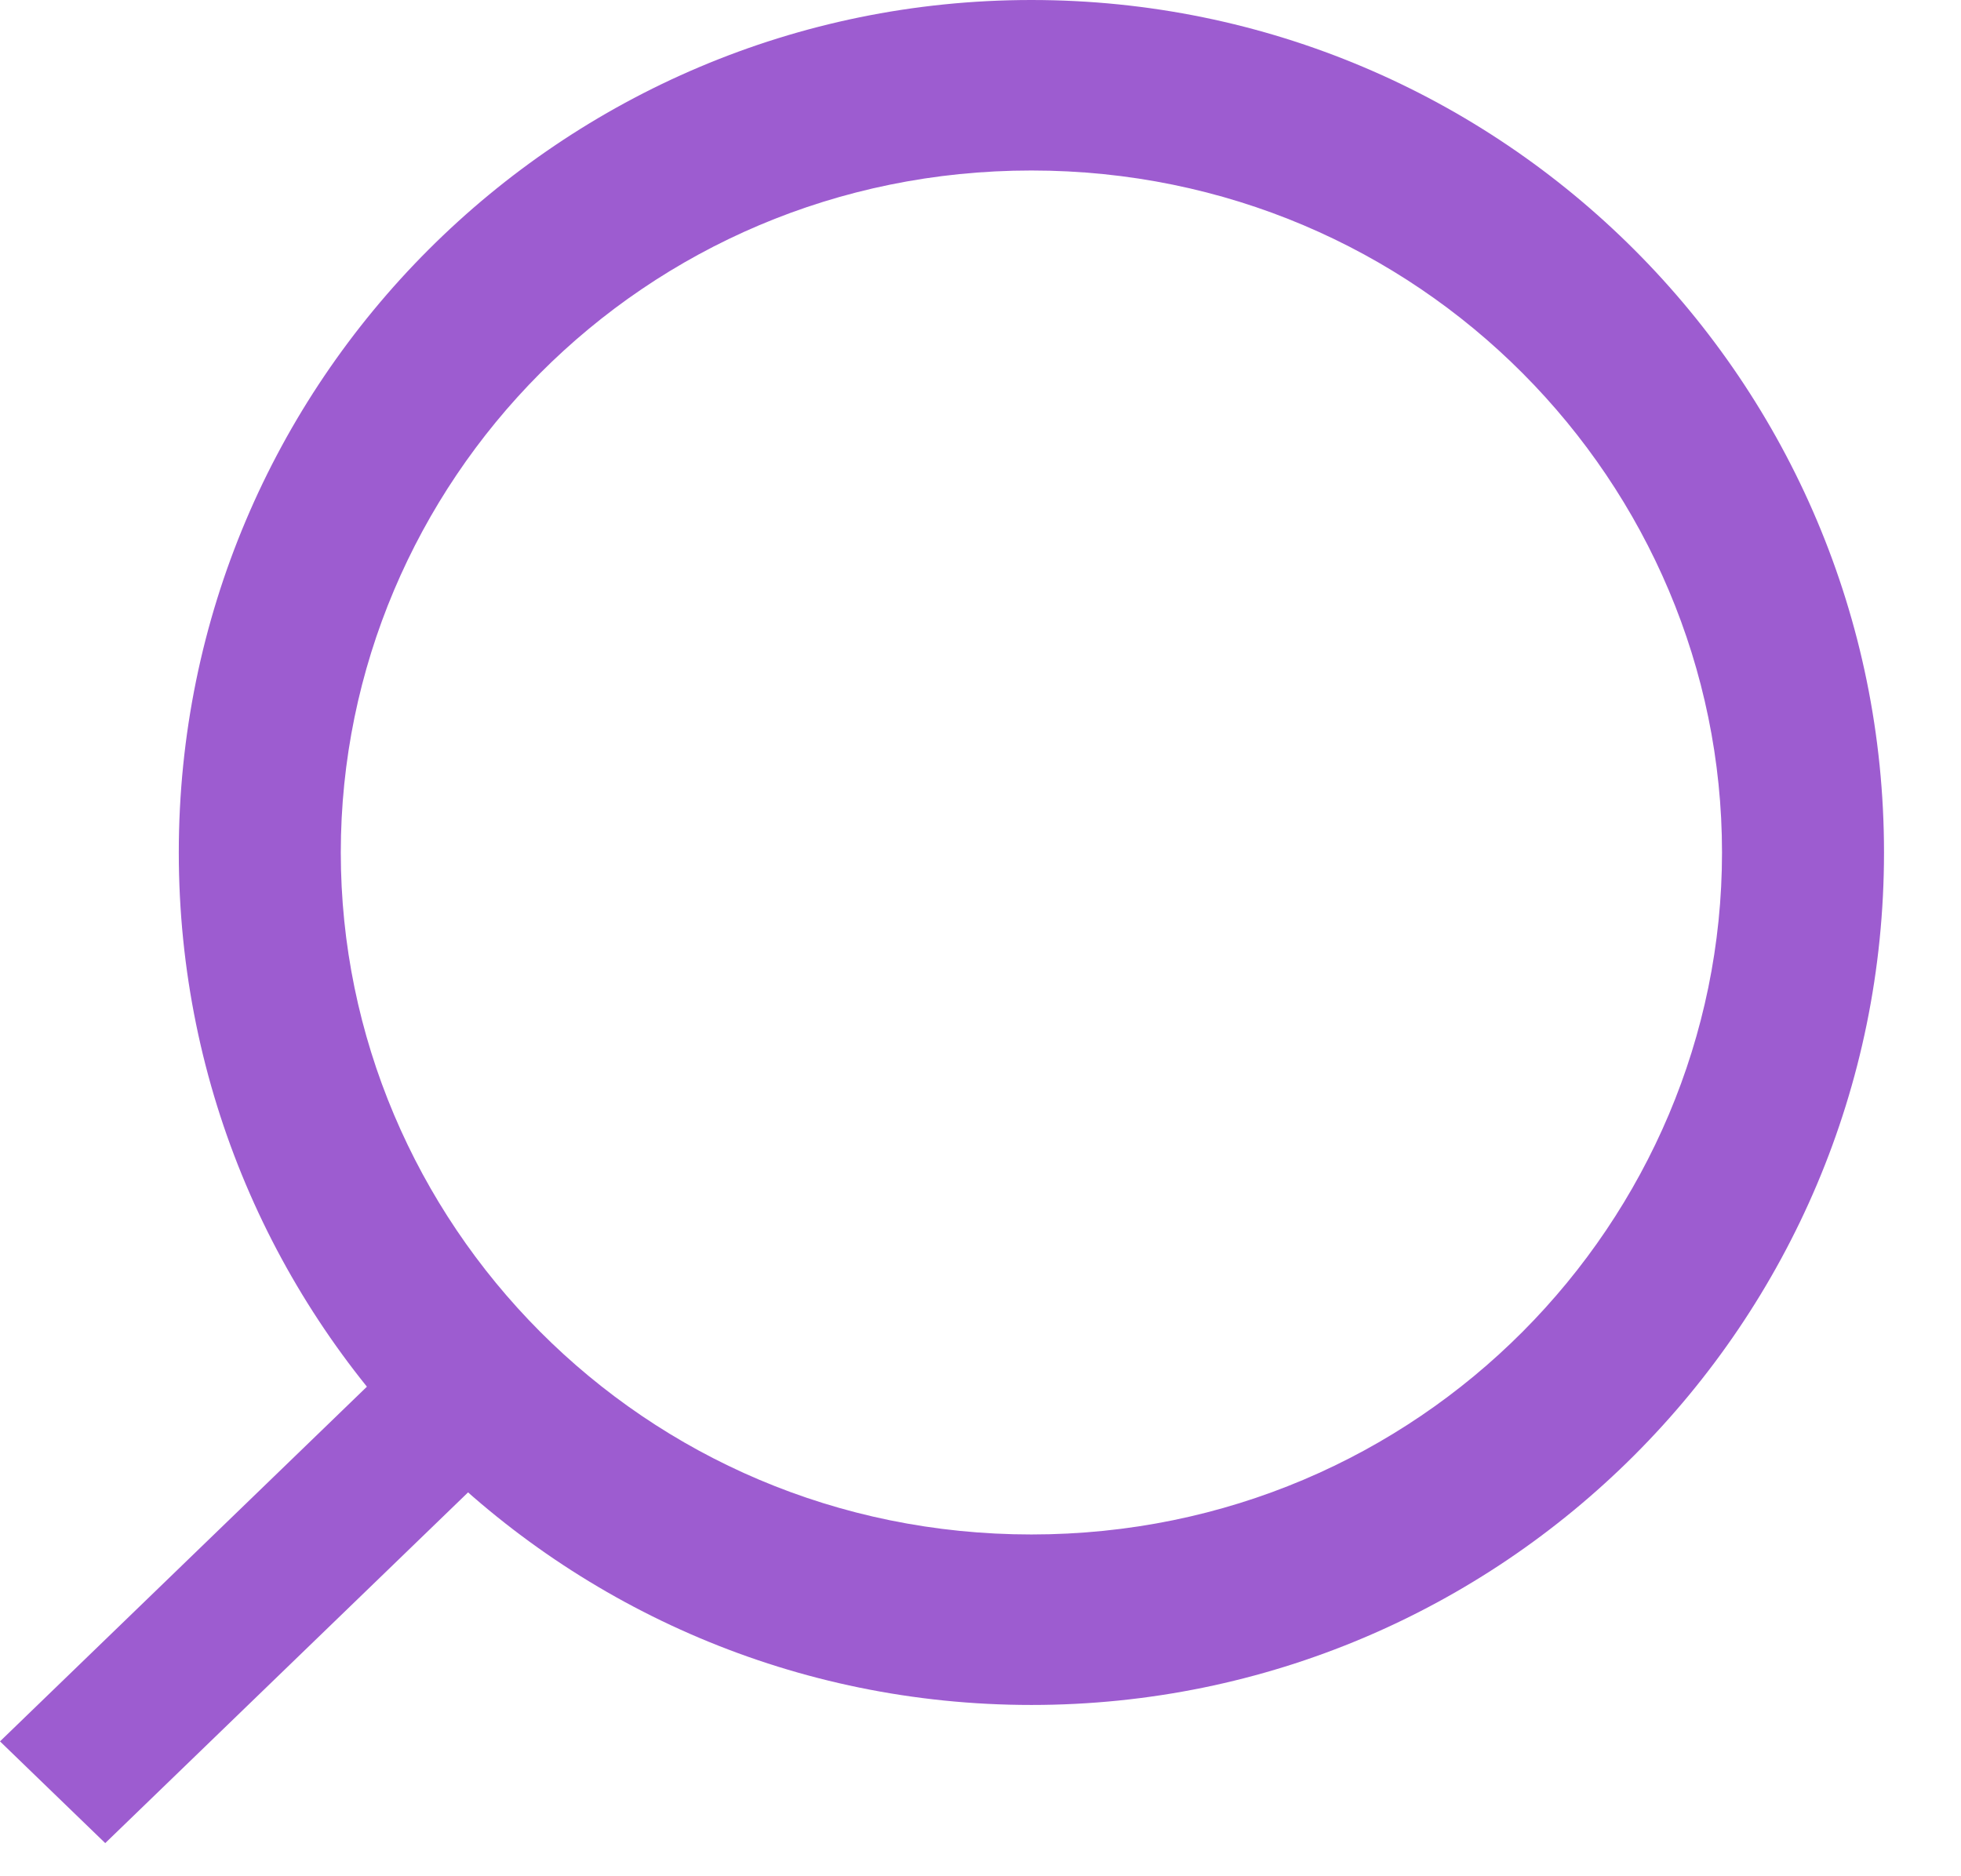
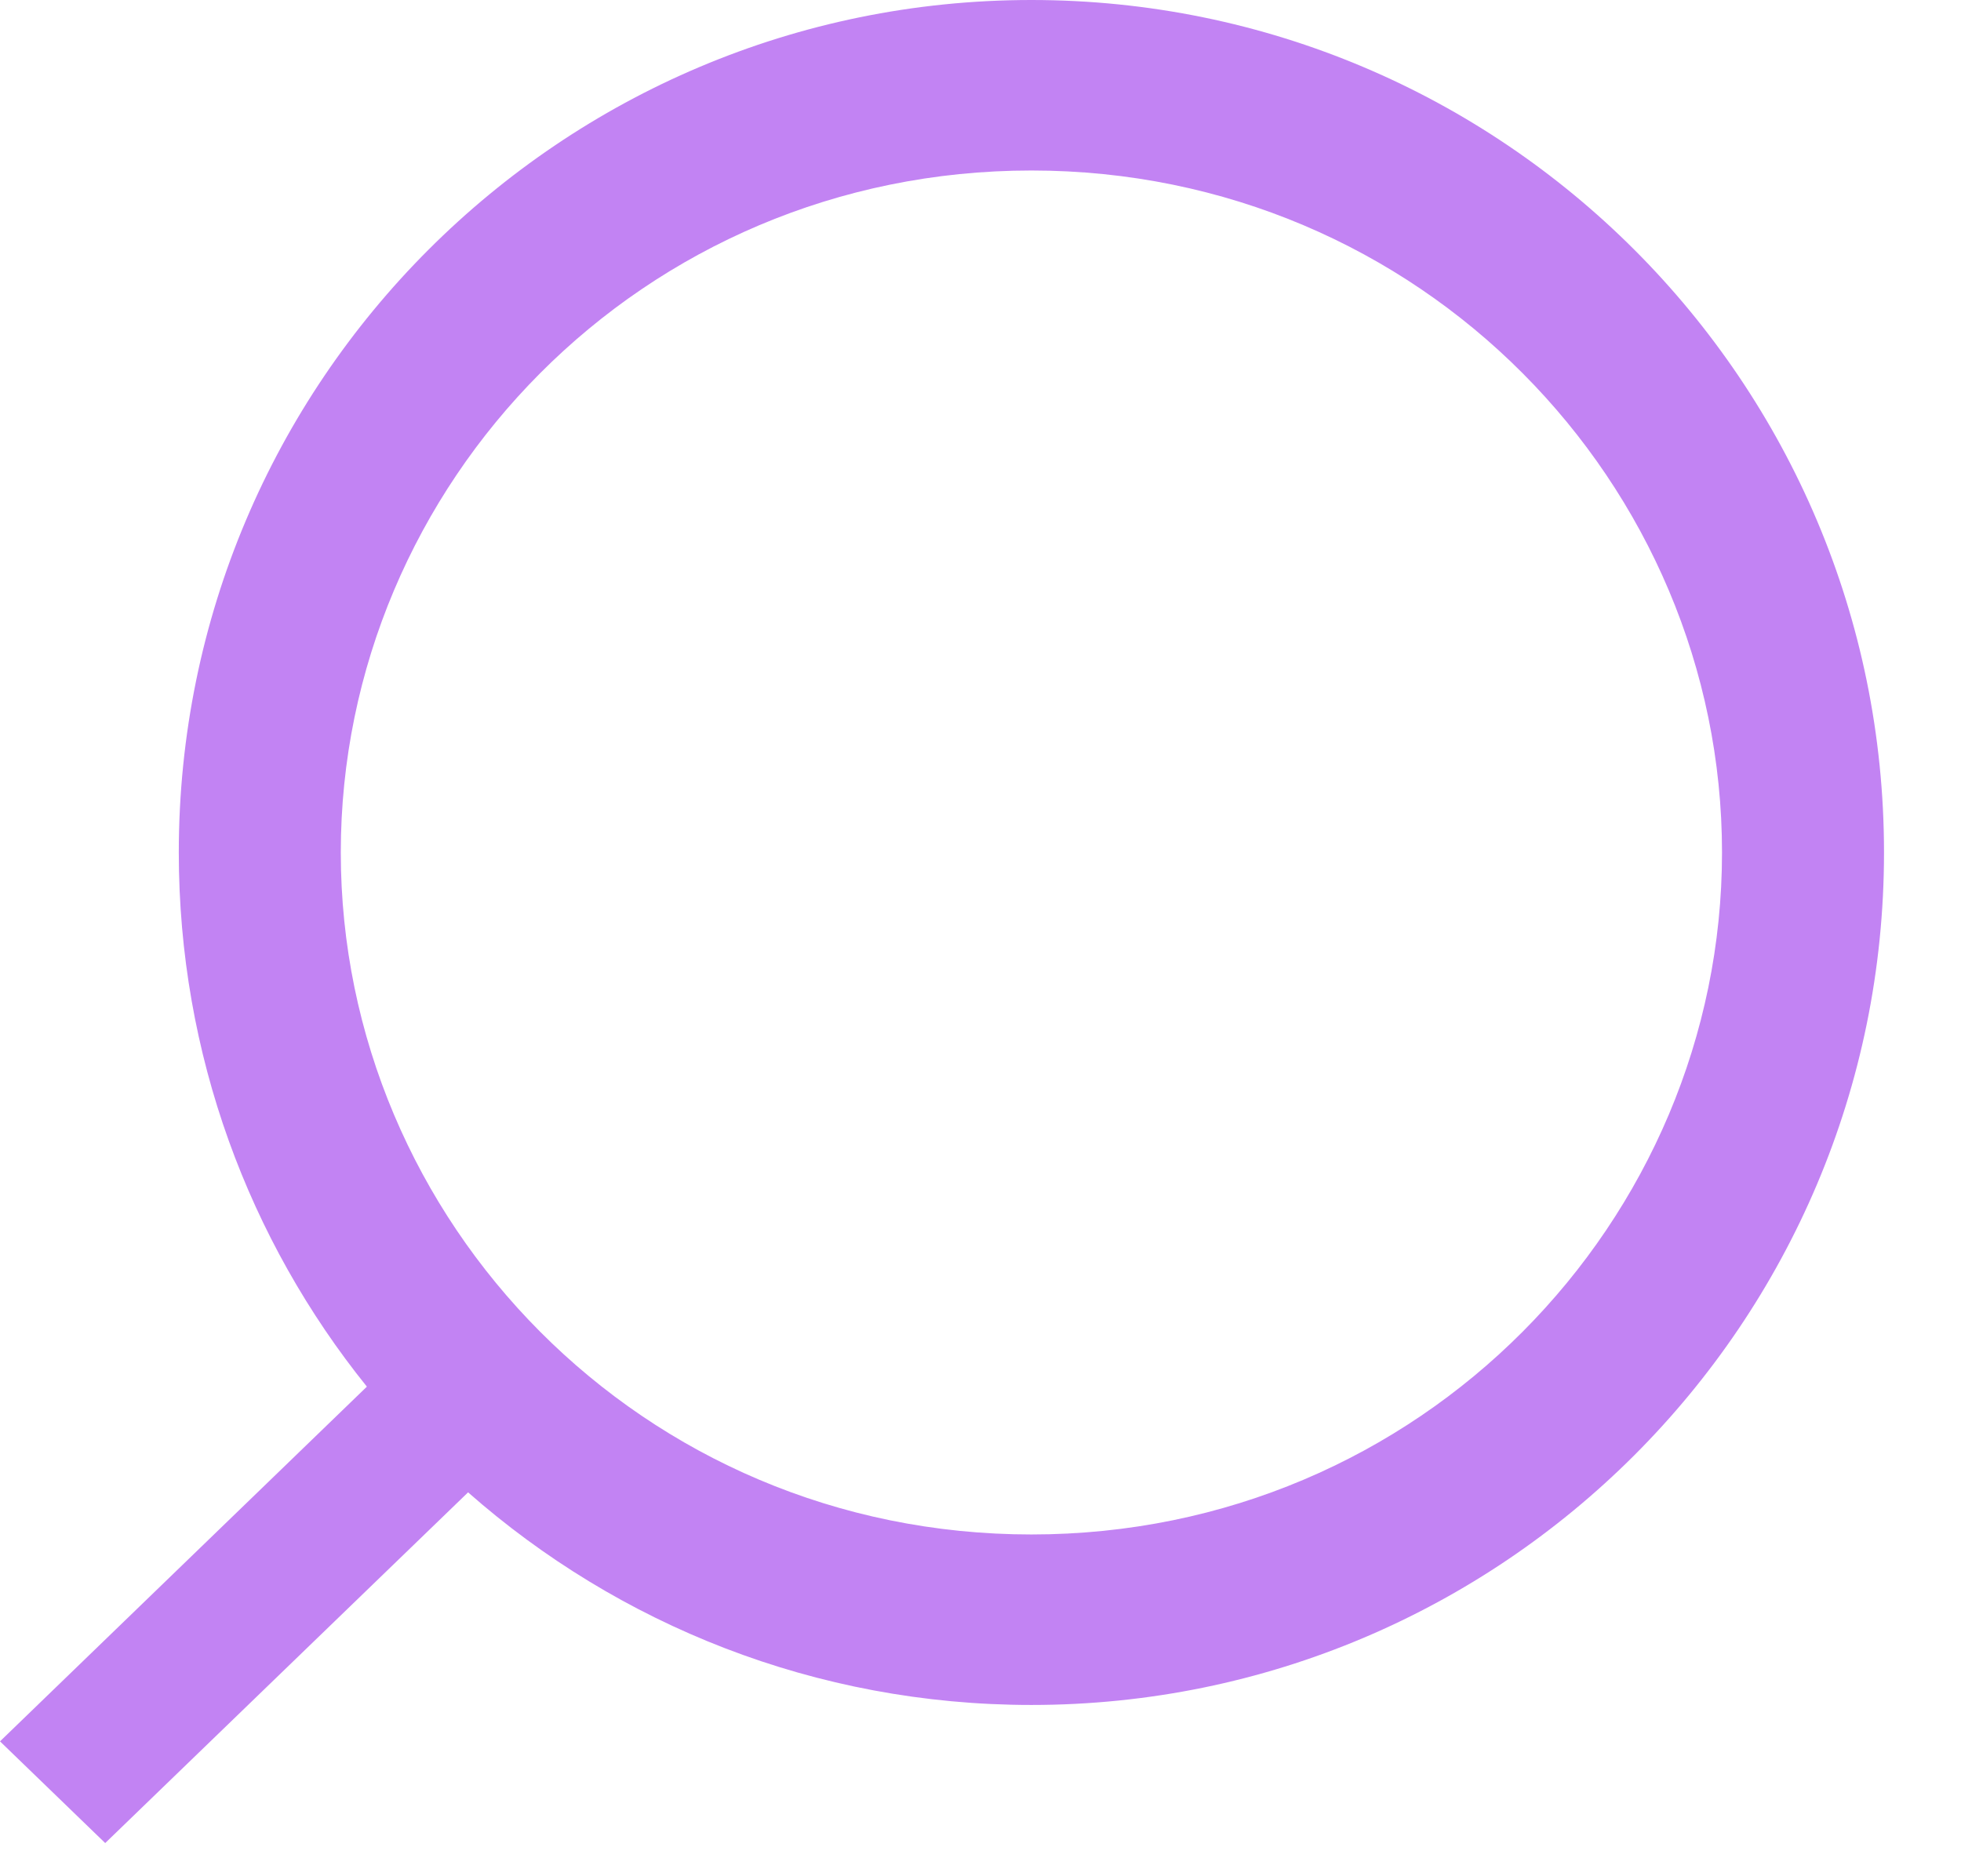
<svg xmlns="http://www.w3.org/2000/svg" width="23" height="22" viewBox="0 0 23 22" fill="none">
-   <rect width="6.868" height="1.717" transform="matrix(-0.718931 0.695081 0.718931 0.695081 4.9375 15.6534)" fill="#9D5CD0" />
-   <path fill-rule="evenodd" clip-rule="evenodd" d="M12.097 18C7.53 18 3.997 14.323 3.997 10C3.997 5.677 7.53 2 12.097 2C16.663 2 20.197 5.677 20.197 10C20.197 14.323 16.663 18 12.097 18ZM12.097 20C6.574 20 2.097 15.523 2.097 10C2.097 4.477 6.574 0 12.097 0C17.62 0 22.097 4.477 22.097 10C22.097 15.523 17.62 20 12.097 20Z" fill="#9D5CD0" />
+   <path fill-rule="evenodd" clip-rule="evenodd" d="M3.997 10C3.997 14.323 7.53 18 12.097 18C16.663 18 20.197 14.323 20.197 10C20.197 5.677 16.663 2 12.097 2C7.53 2 3.997 5.677 3.997 10ZM5.49 17.506C7.252 19.058 9.564 20 12.097 20C17.62 20 22.097 15.523 22.097 10C22.097 4.477 17.62 0 12.097 0C6.574 0 2.097 4.477 2.097 10C2.097 12.372 2.923 14.552 4.303 16.266L2.47955e-05 20.427L1.234 21.62L5.49 17.506Z" fill="#C283F3" />
</svg>
